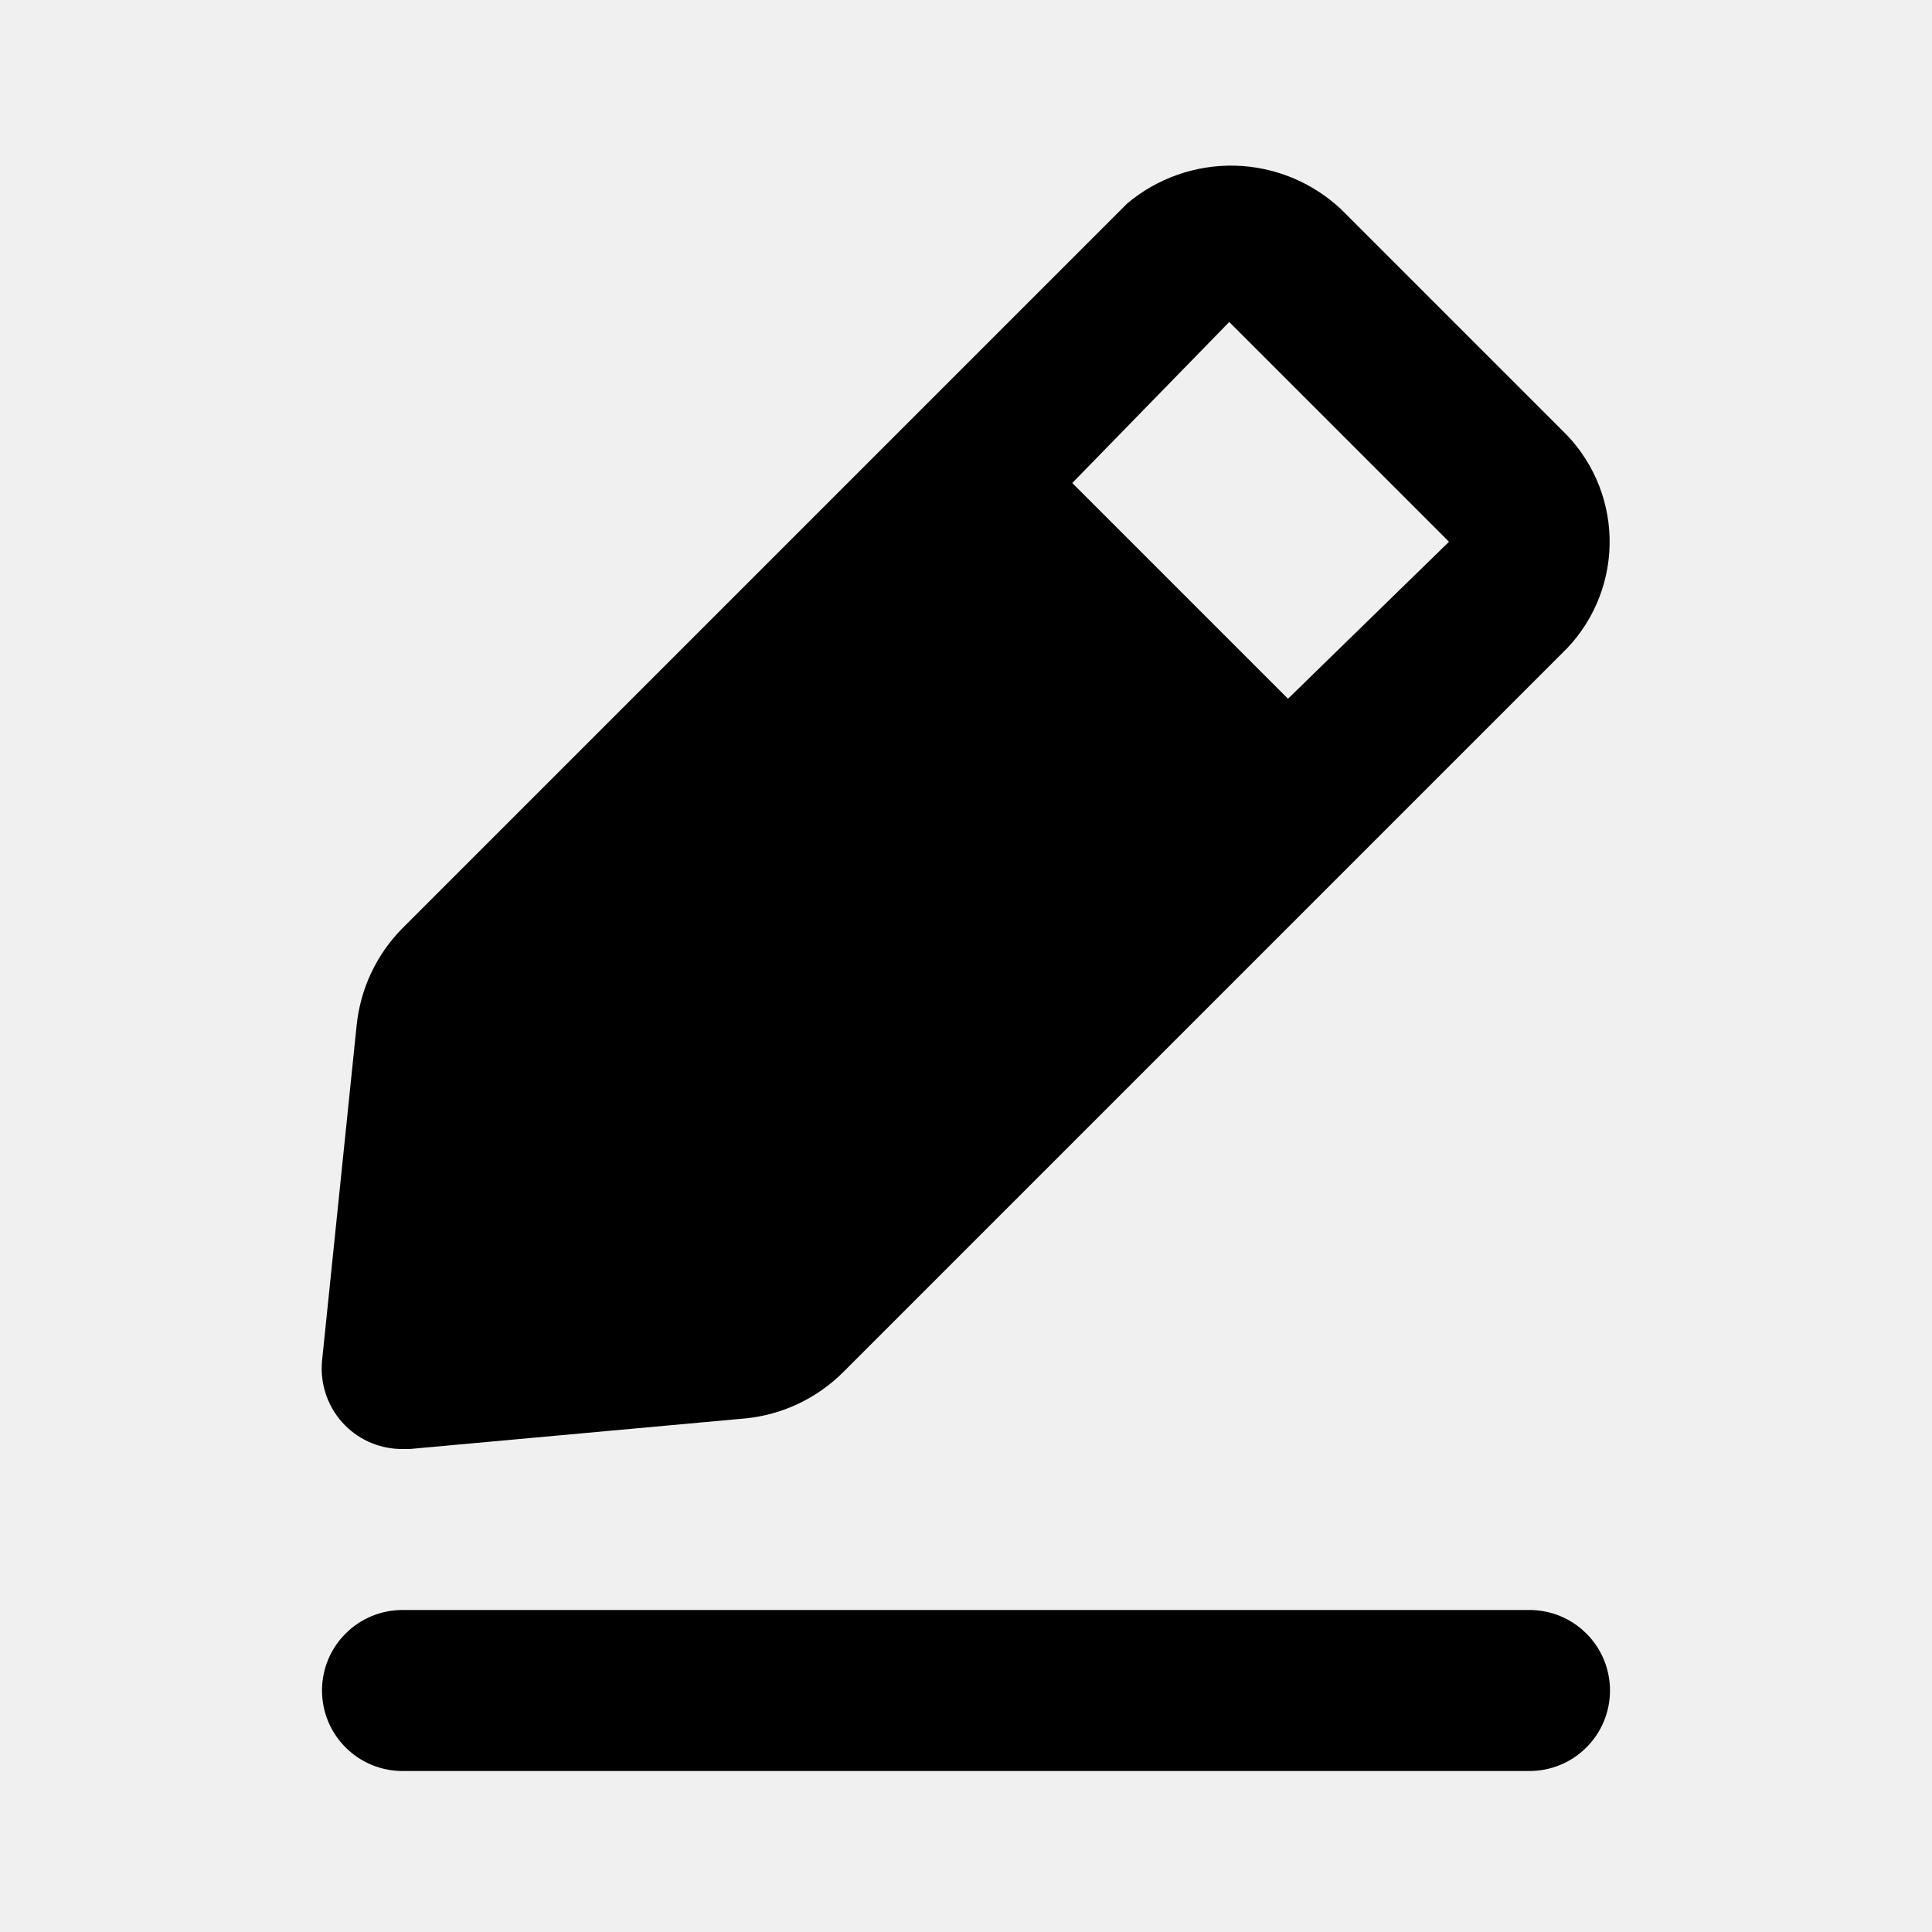
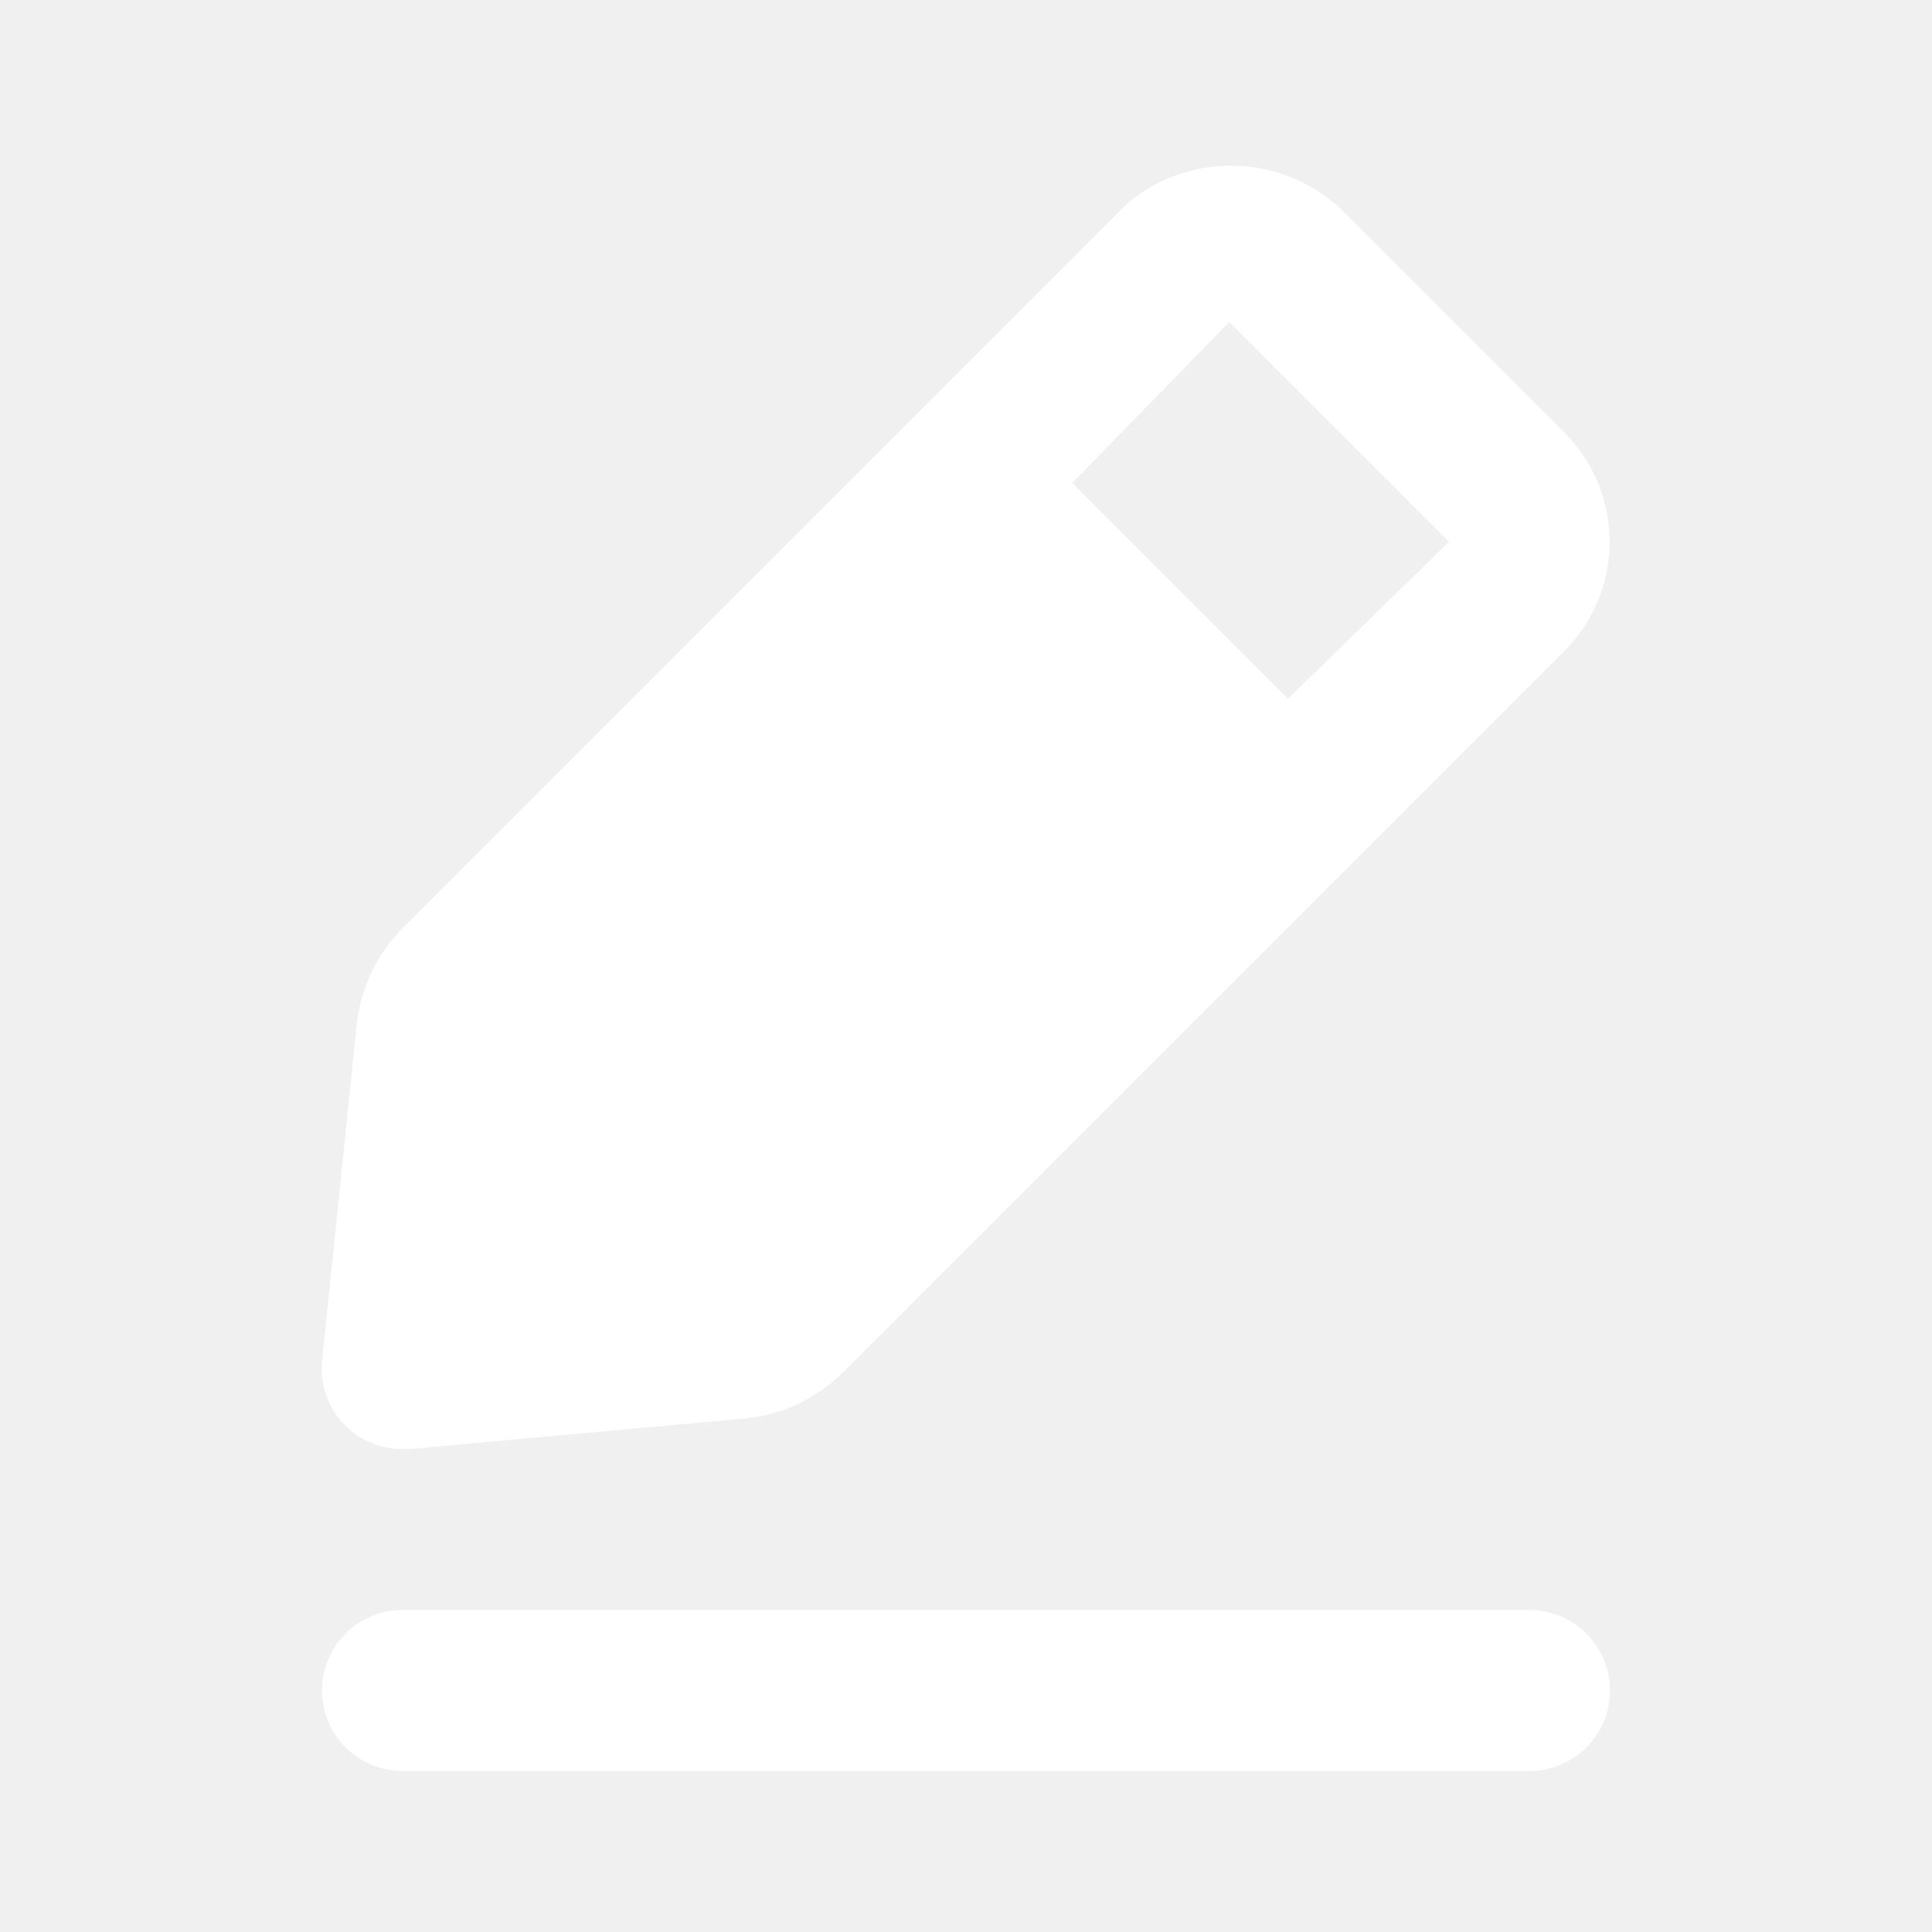
<svg xmlns="http://www.w3.org/2000/svg" width="24" height="24" viewBox="0 0 24 24" fill="none">
  <g clip-path="url(#clip0_5661_1957)">
-     <path d="M19 20H5C4.735 20 4.48 20.105 4.293 20.293C4.105 20.48 4 20.735 4 21C4 21.265 4.105 21.52 4.293 21.707C4.48 21.895 4.735 22 5 22H19C19.265 22 19.52 21.895 19.707 21.707C19.895 21.52 20 21.265 20 21C20 20.735 19.895 20.48 19.707 20.293C19.52 20.105 19.265 20 19 20Z" fill="black" />
-     <path d="M5 18H5.09L9.26 17.62C9.717 17.575 10.144 17.373 10.47 17.05L19.47 8.05C19.819 7.681 20.008 7.189 19.995 6.681C19.982 6.173 19.768 5.691 19.4 5.34L16.66 2.6C16.302 2.264 15.834 2.071 15.343 2.058C14.853 2.046 14.375 2.213 14 2.53L5 11.53C4.677 11.856 4.476 12.283 4.43 12.74L4 16.91C3.987 17.056 4.006 17.204 4.056 17.342C4.106 17.481 4.186 17.606 4.29 17.71C4.383 17.803 4.494 17.876 4.616 17.926C4.738 17.976 4.868 18.001 5 18ZM15.27 4L18 6.73L16 8.68L13.32 6L15.27 4Z" fill="black" />
+     <path d="M19 20H5C4.735 20 4.48 20.105 4.293 20.293C4.105 20.48 4 20.735 4 21C4 21.265 4.105 21.52 4.293 21.707C4.48 21.895 4.735 22 5 22H19C19.265 22 19.52 21.895 19.707 21.707C19.895 21.52 20 21.265 20 21C20 20.735 19.895 20.48 19.707 20.293C19.52 20.105 19.265 20 19 20Z" fill="white" />
+     <path d="M5 18H5.09L9.26 17.62C9.717 17.575 10.144 17.373 10.47 17.05L19.47 8.05C19.819 7.681 20.008 7.189 19.995 6.681C19.982 6.173 19.768 5.691 19.4 5.34L16.66 2.6C16.302 2.264 15.834 2.071 15.343 2.058C14.853 2.046 14.375 2.213 14 2.53L5 11.53C4.677 11.856 4.476 12.283 4.43 12.74L4 16.91C3.987 17.056 4.006 17.204 4.056 17.342C4.106 17.481 4.186 17.606 4.29 17.71C4.383 17.803 4.494 17.876 4.616 17.926C4.738 17.976 4.868 18.001 5 18ZM15.27 4L18 6.73L16 8.68L13.32 6L15.27 4Z" fill="white" />
  </g>
  <defs>
    <clipPath id="clip0_5661_1957">
      <rect width="24" height="24" fill="white" />
    </clipPath>
  </defs>
</svg>
